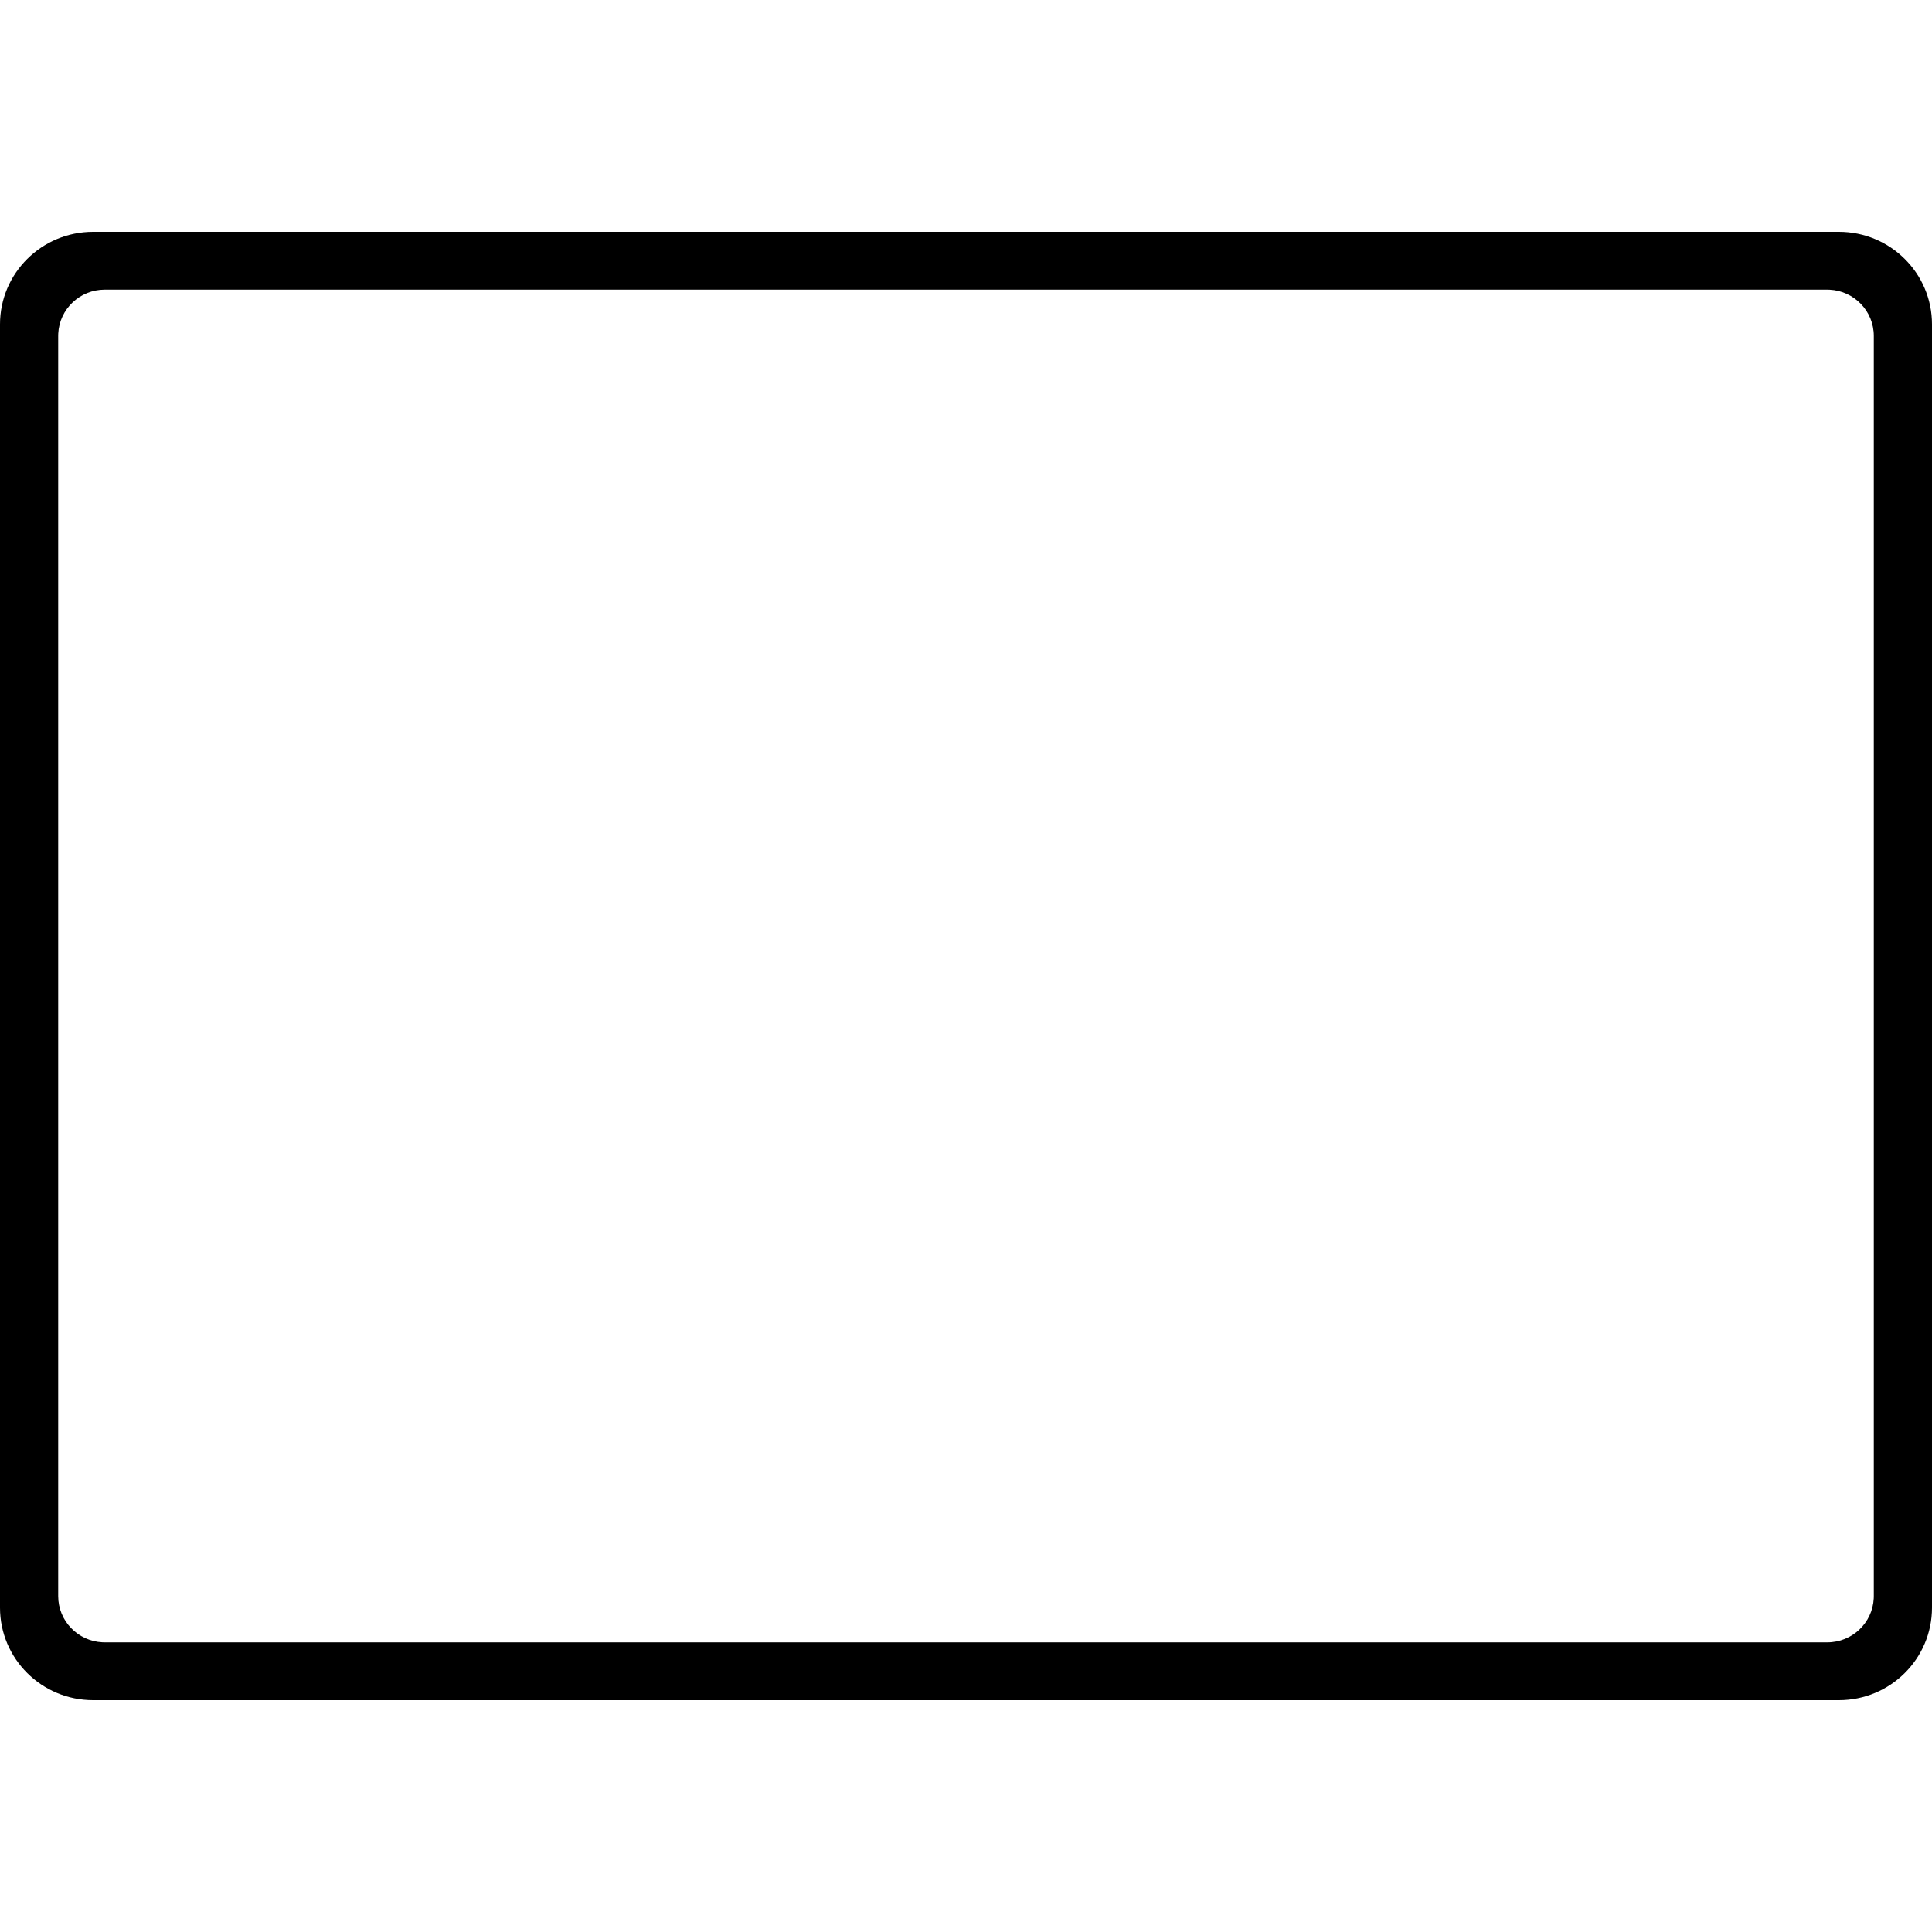
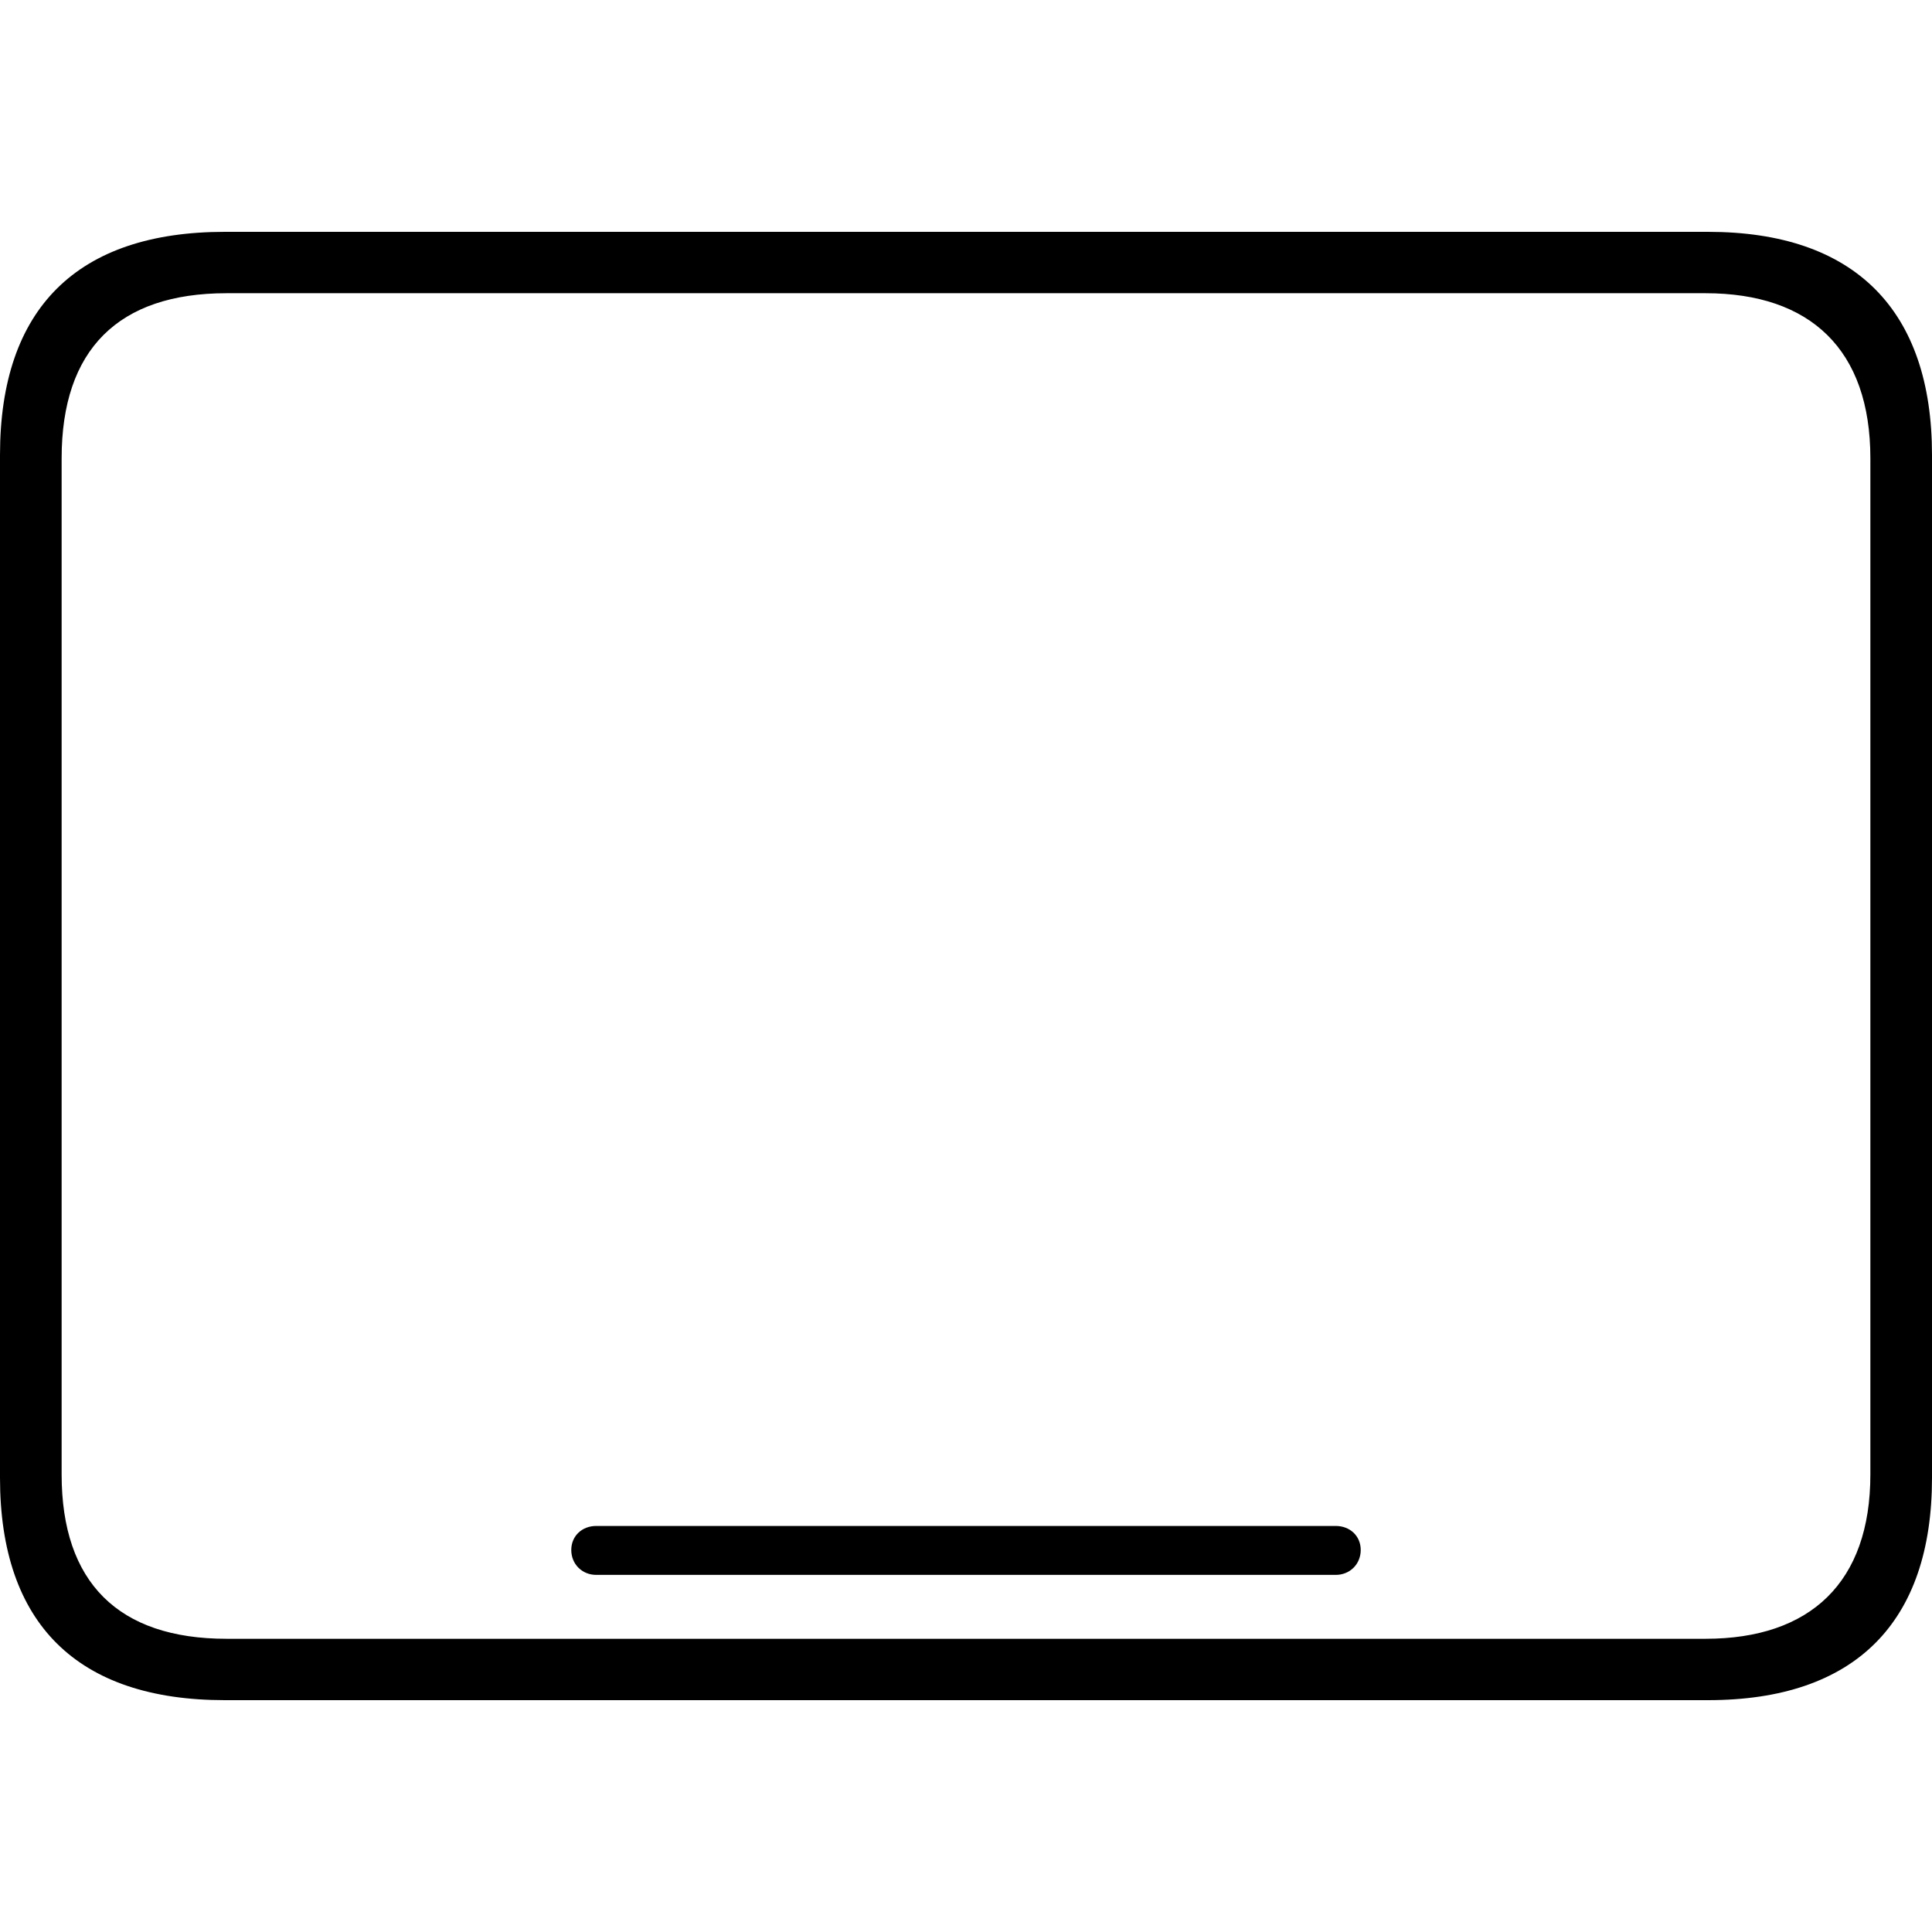
<svg xmlns="http://www.w3.org/2000/svg" viewBox="0 0 100 100" version="1.1">
-   <path d="M95.181,12 C97.842,12 100,14.143 100,16.787 L100,83.213 C100,85.857 97.842,88 95.181,88 L4.819,88 C2.158,88 0,85.857 0,83.213 L0,16.787 C0,14.143 2.158,12 4.819,12 L95.181,12 Z M94.578,14.992 L5.422,14.992 C4.131,14.992 3.078,16 3.015,17.266 L3.012,17.386 L3.012,82.614 C3.012,83.896 4.026,84.943 5.301,85.005 L5.422,85.008 L94.578,85.008 C95.869,85.008 96.922,84 96.985,82.734 L96.988,82.614 L96.988,17.386 C96.988,16.104 95.974,15.057 94.699,14.995 L94.578,14.992 Z" />
+   <path d="M11.638,88 L88.405,88 C96.034,88 100,83.964 100,76.493 L100,23.55 C100,16.079 96.034,12 88.405,12 L11.638,12 C4.009,12 0,15.95 0,23.55 L0,76.493 C0,84.05 4.009,88 11.638,88 Z M11.724,84.823 C6.121,84.823 3.19,81.903 3.19,76.321 L3.19,23.722 C3.19,18.097 6.121,15.177 11.724,15.177 L88.276,15.177 C93.707,15.177 96.81,18.097 96.81,23.722 L96.81,76.321 C96.81,81.903 93.707,84.823 88.276,84.823 L11.724,84.823 Z M30.862,81.516 L69.138,81.516 C69.871,81.516 70.431,80.958 70.431,80.228 C70.431,79.498 69.871,78.983 69.138,78.983 L30.862,78.983 C30.129,78.983 29.569,79.498 29.569,80.228 C29.569,80.958 30.129,81.516 30.862,81.516 Z" />
</svg>
